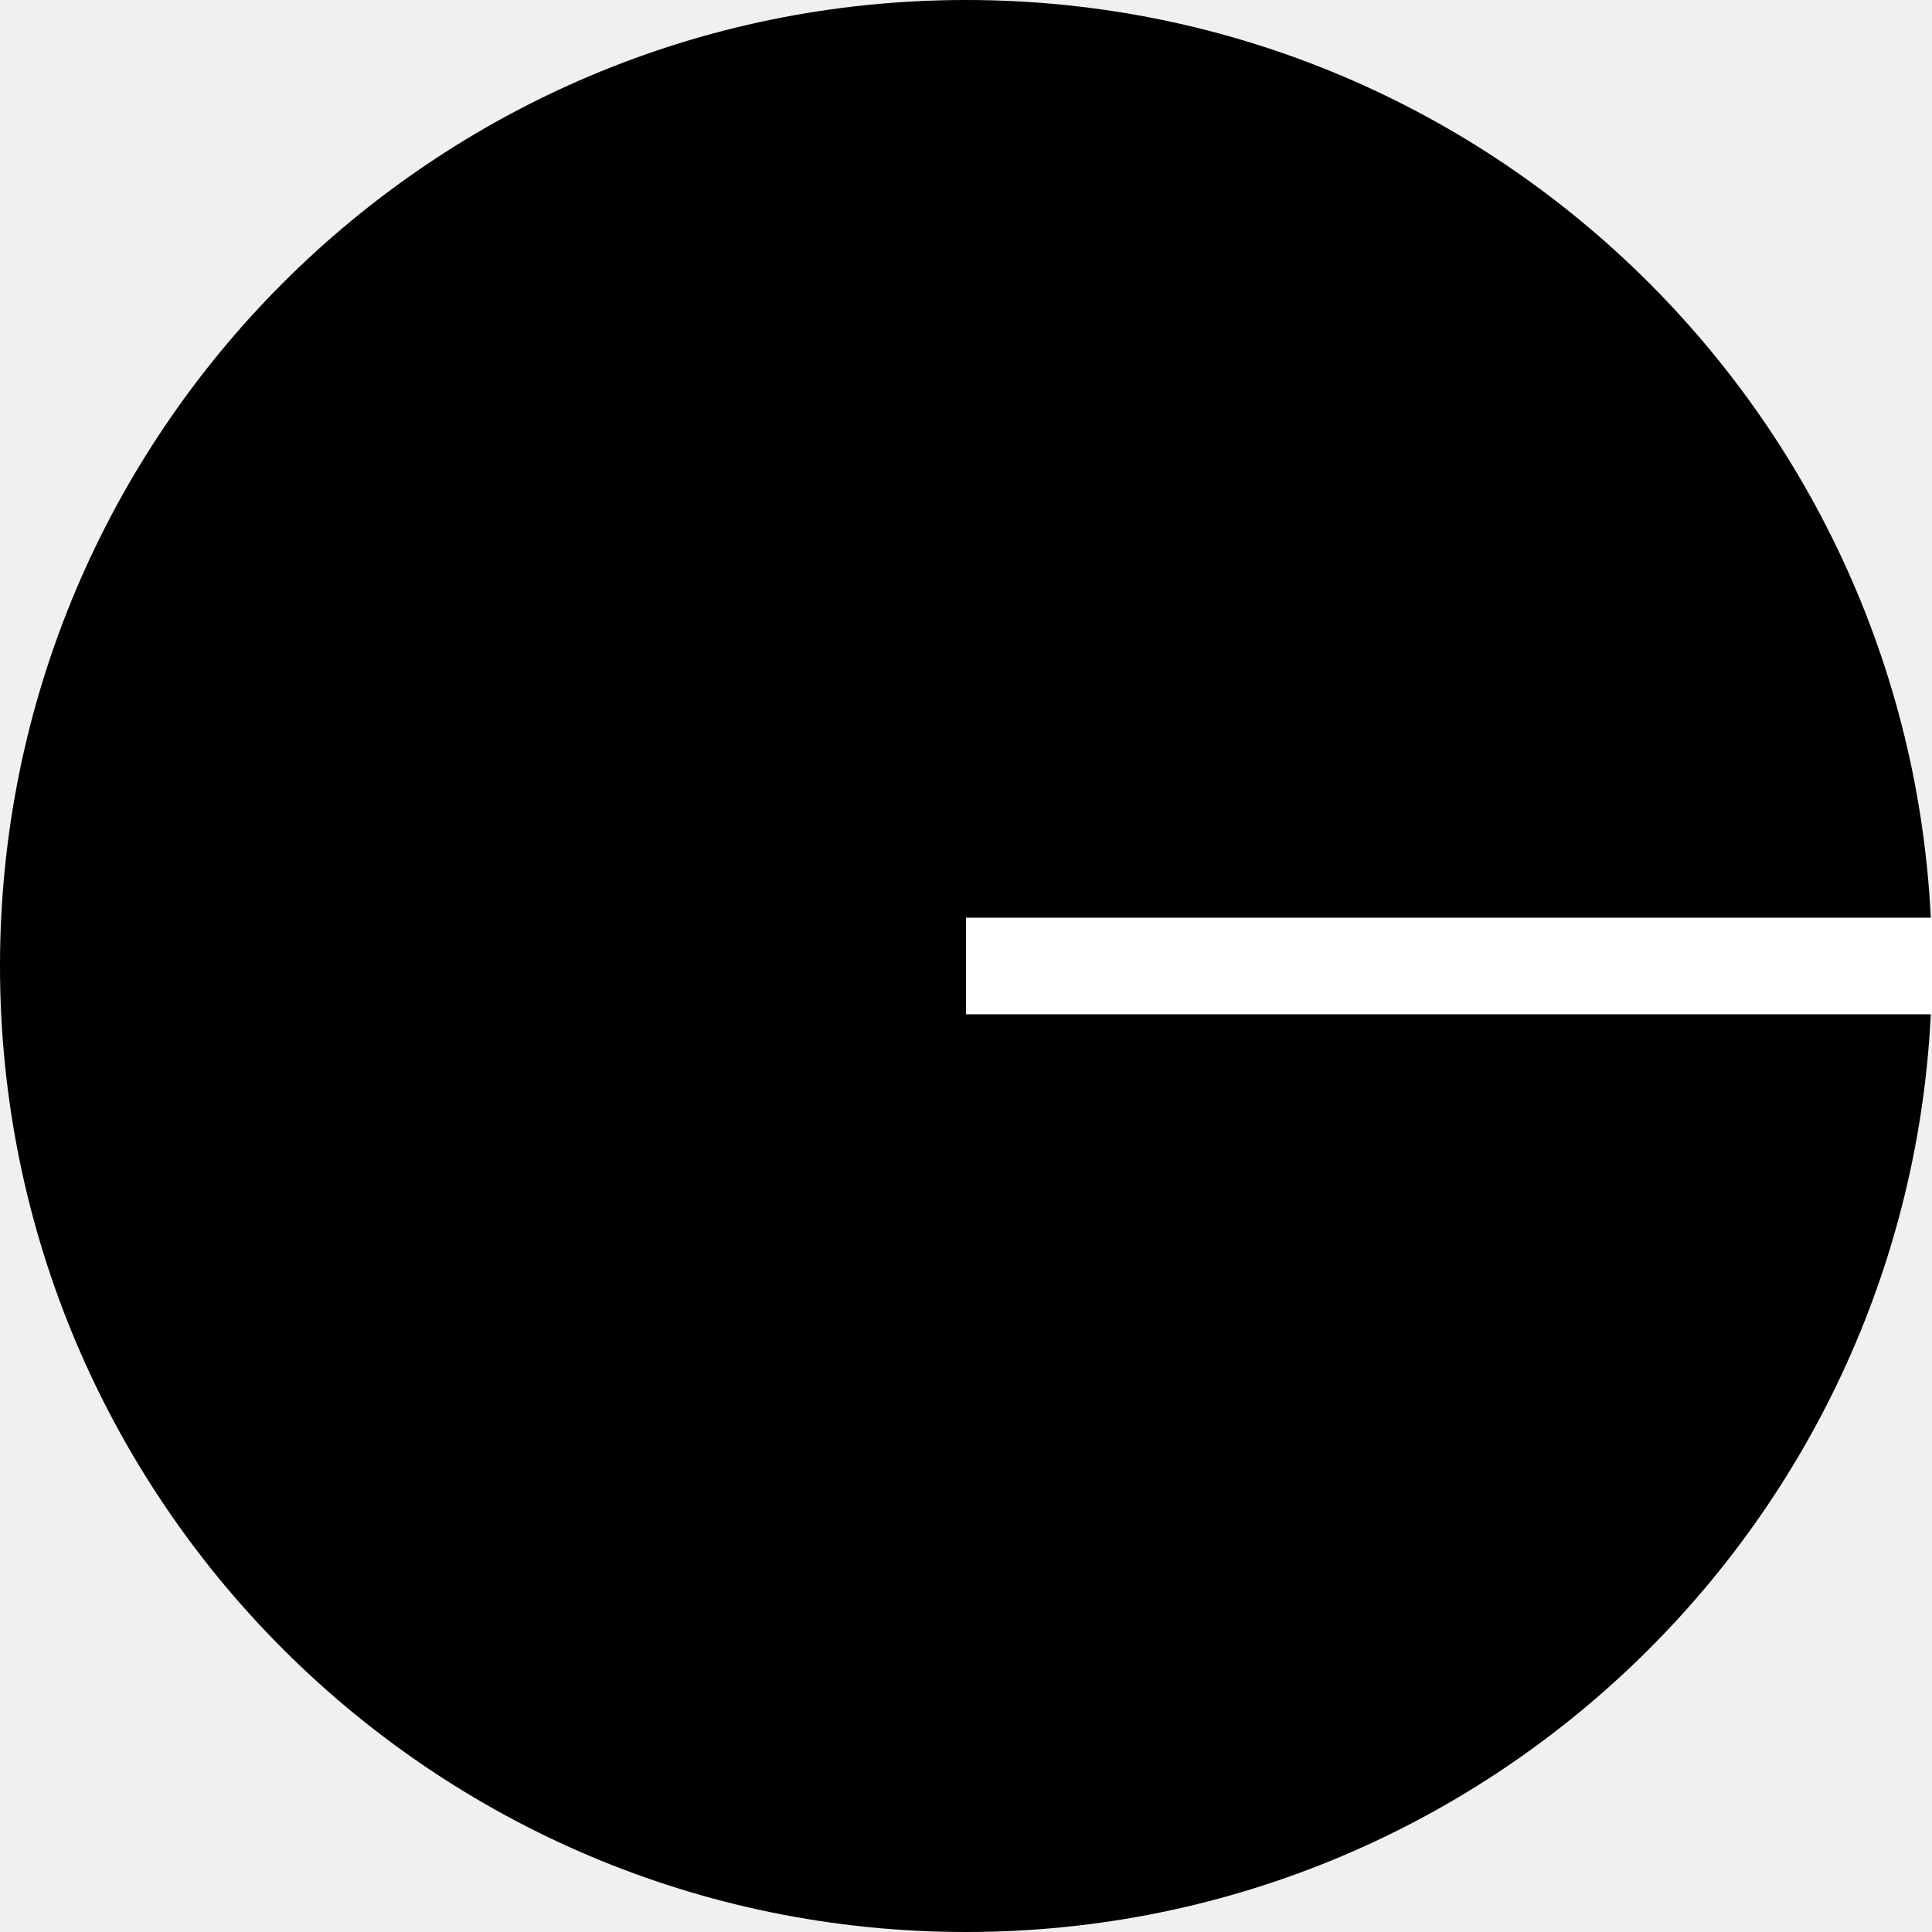
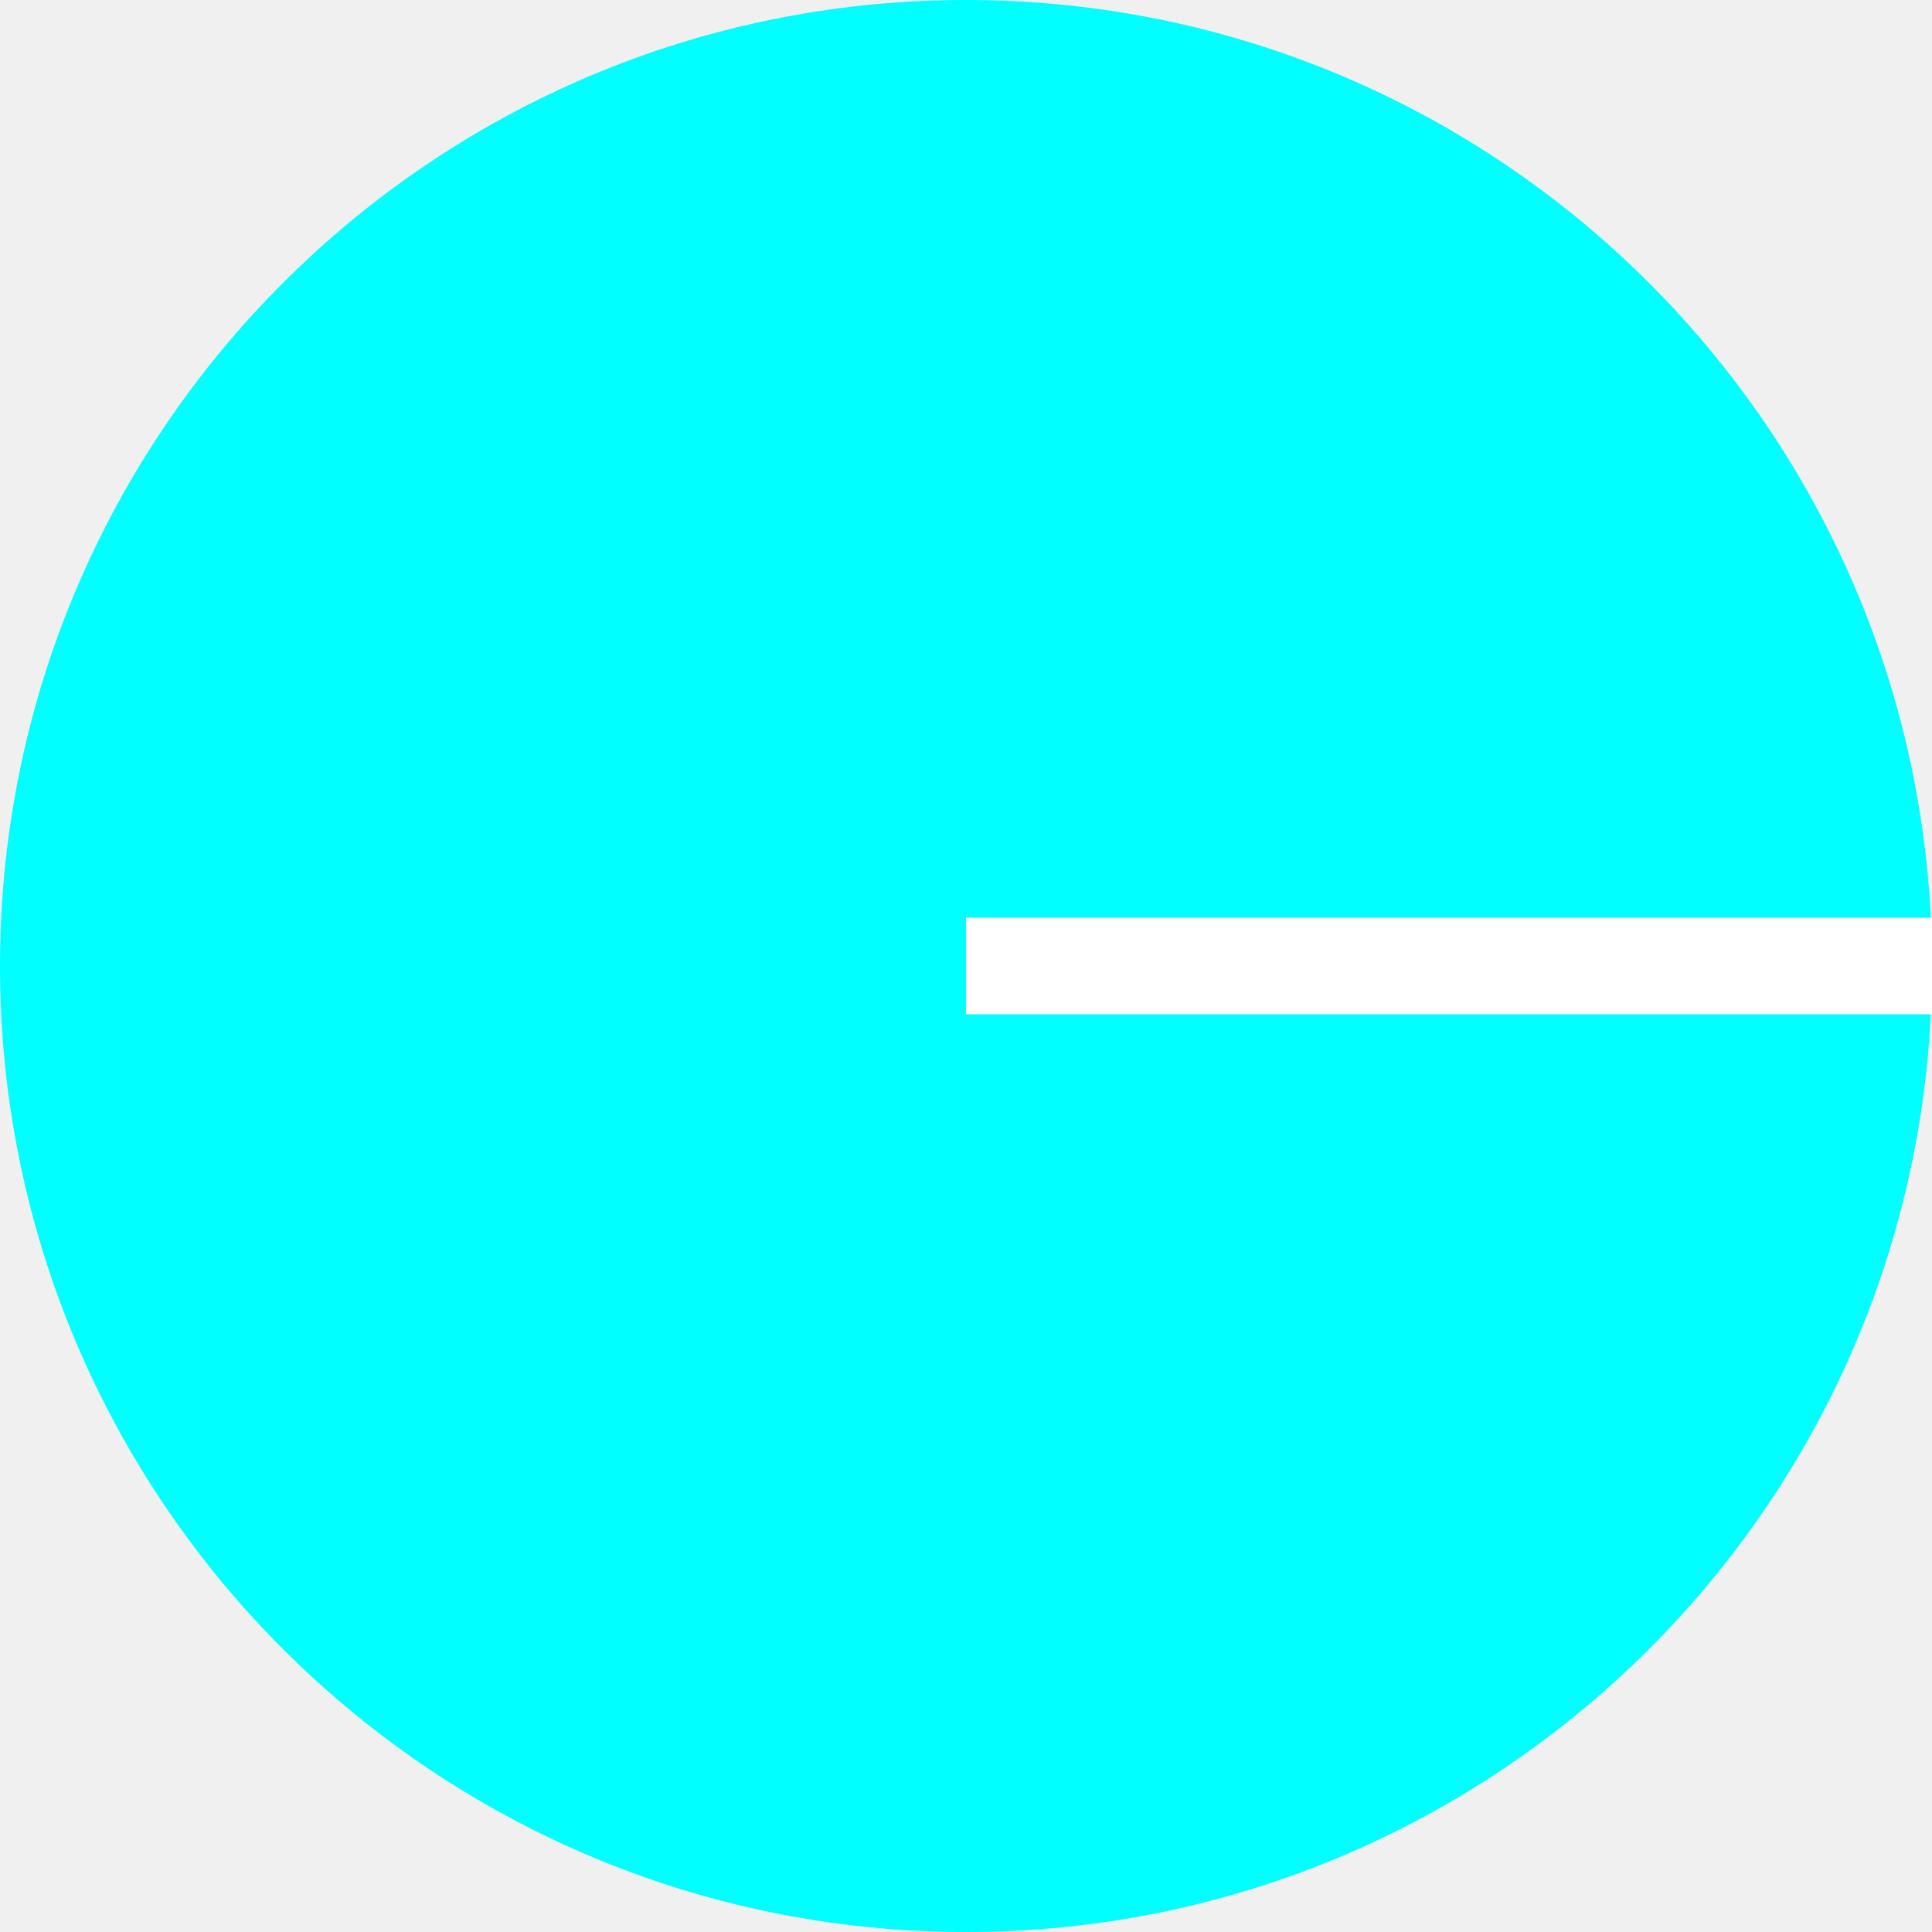
<svg xmlns="http://www.w3.org/2000/svg" width="50" height="50" id="Her" viewBox="0 0 50 50">
-   <circle cx="25" cy="25" r="25" fill="#000000" />
+   <circle cx="25" cy="25" r="25" fill="#00FFFF" />
  <g stroke="#FFFFFF">
    <line x1="50" x2="25" y1="25" y2="25" stroke-width="2.5" />
  </g>
</svg>
